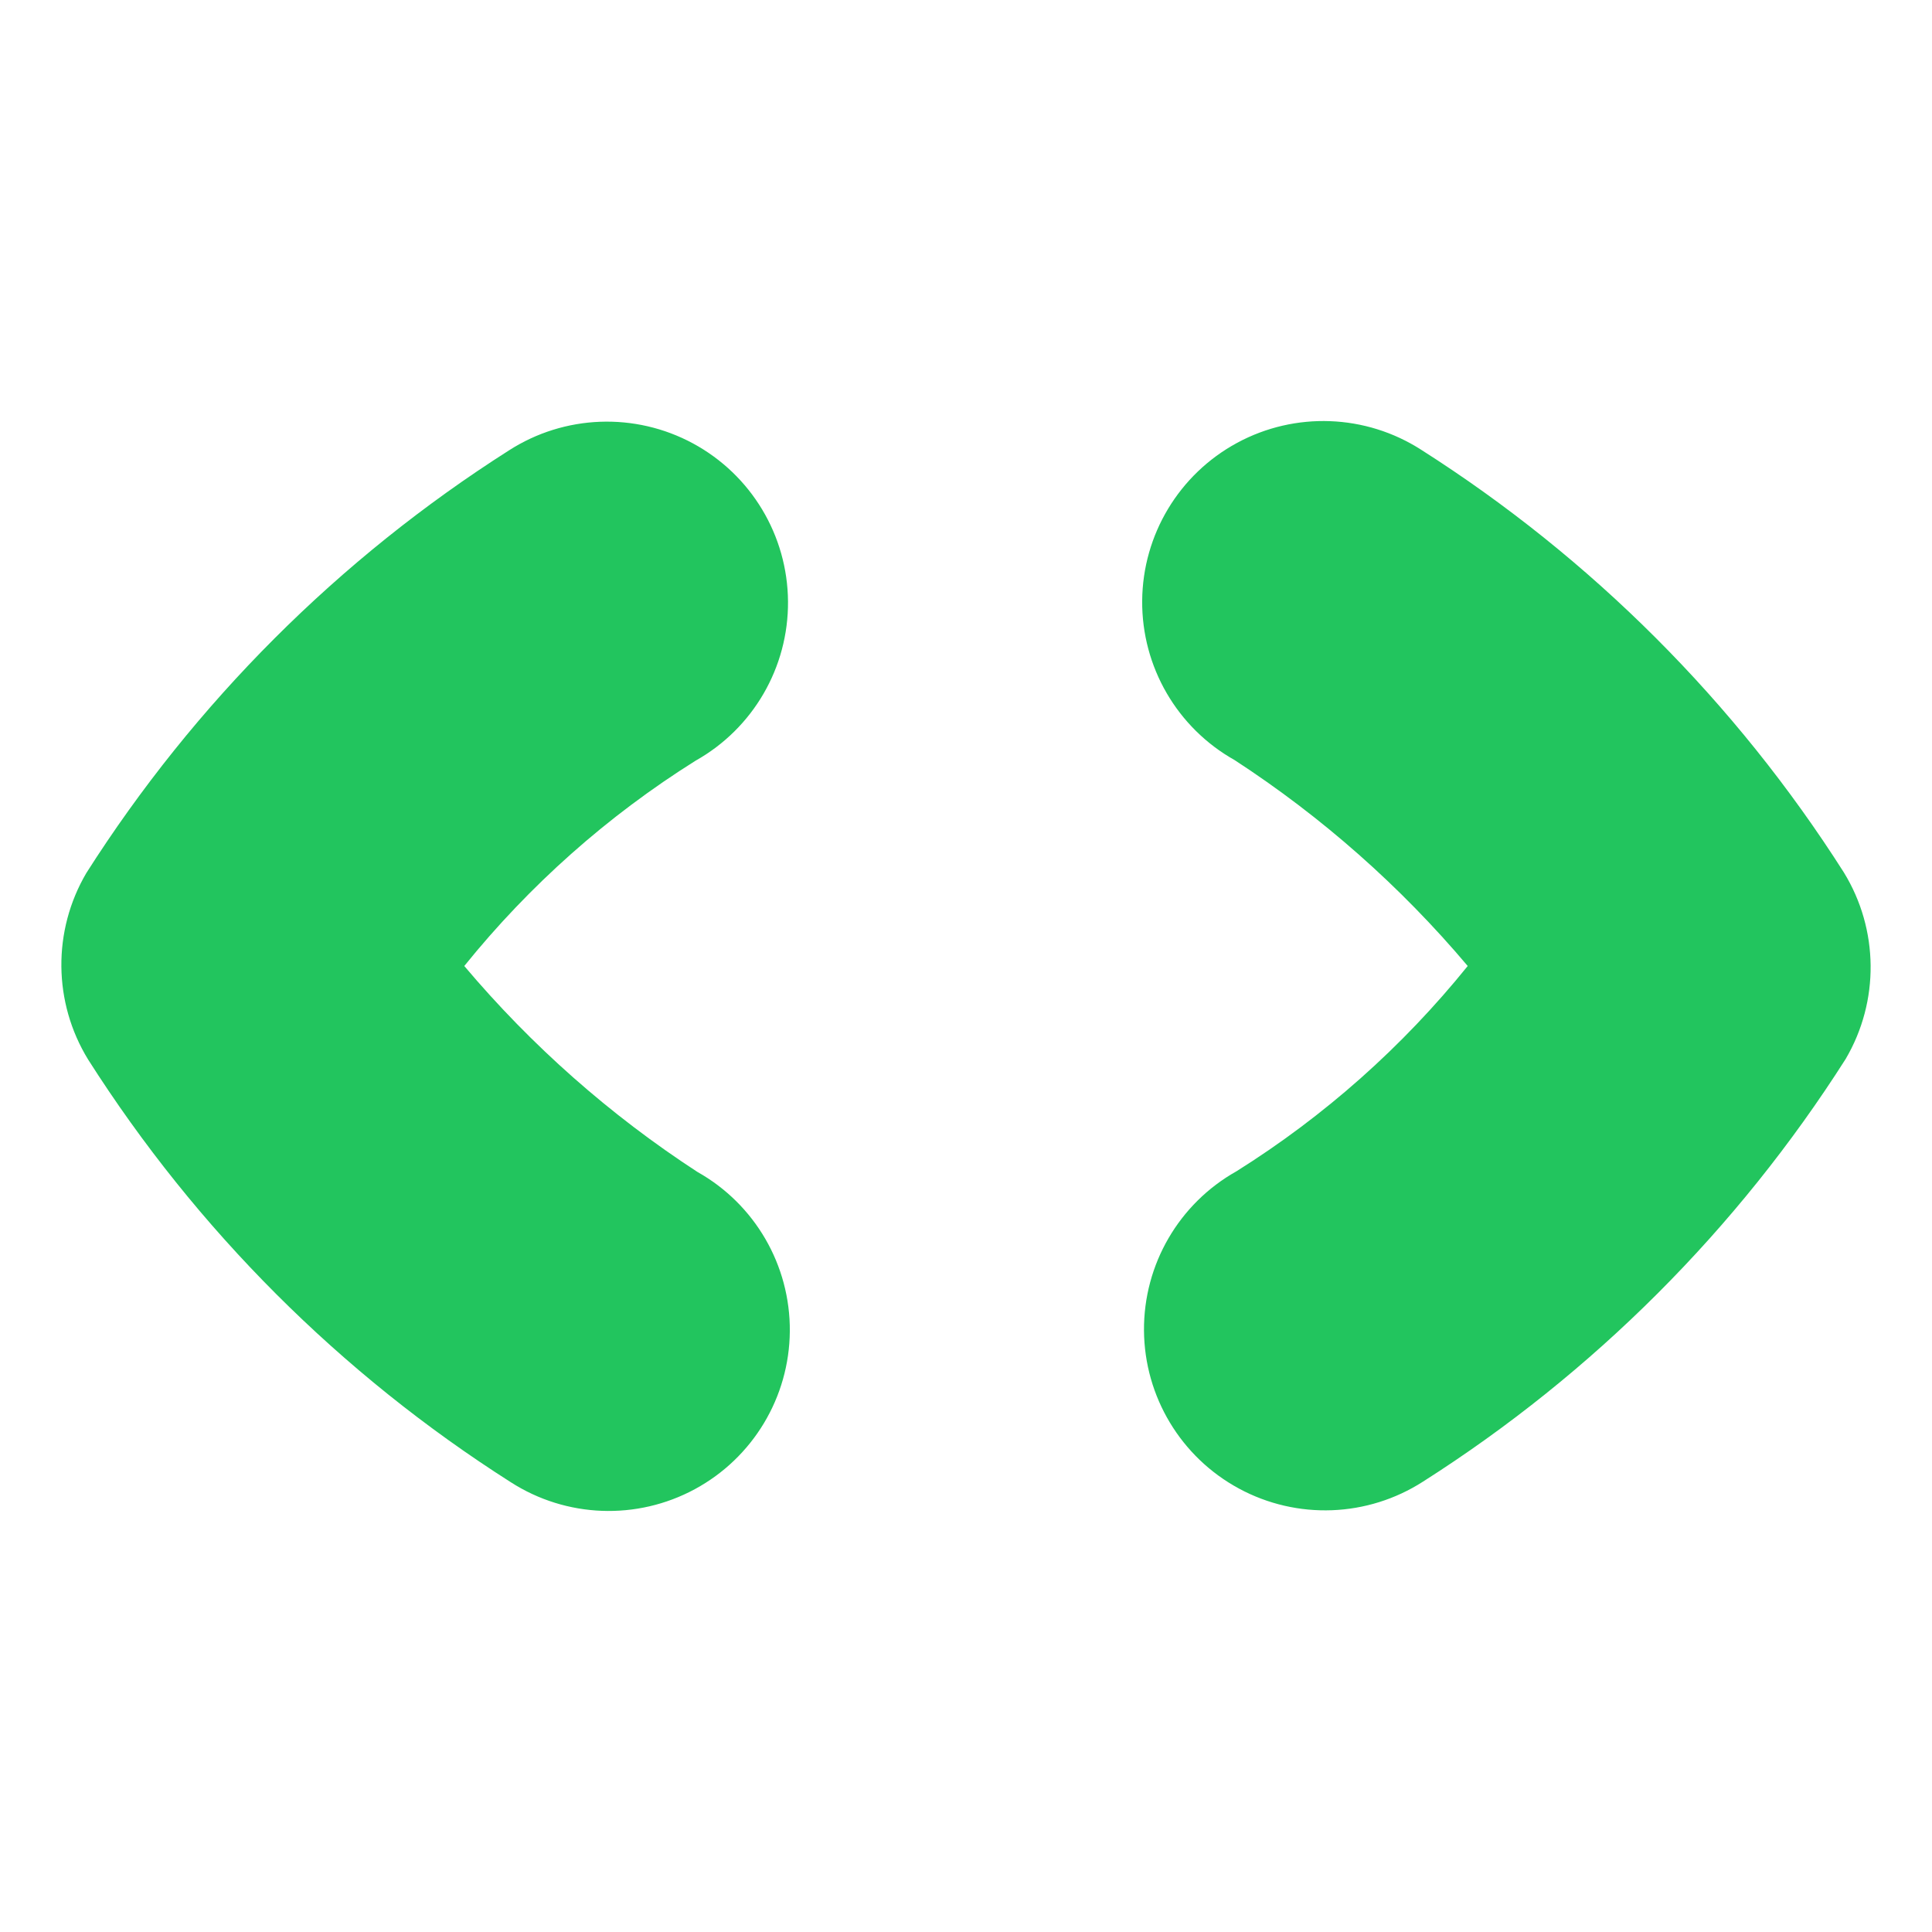
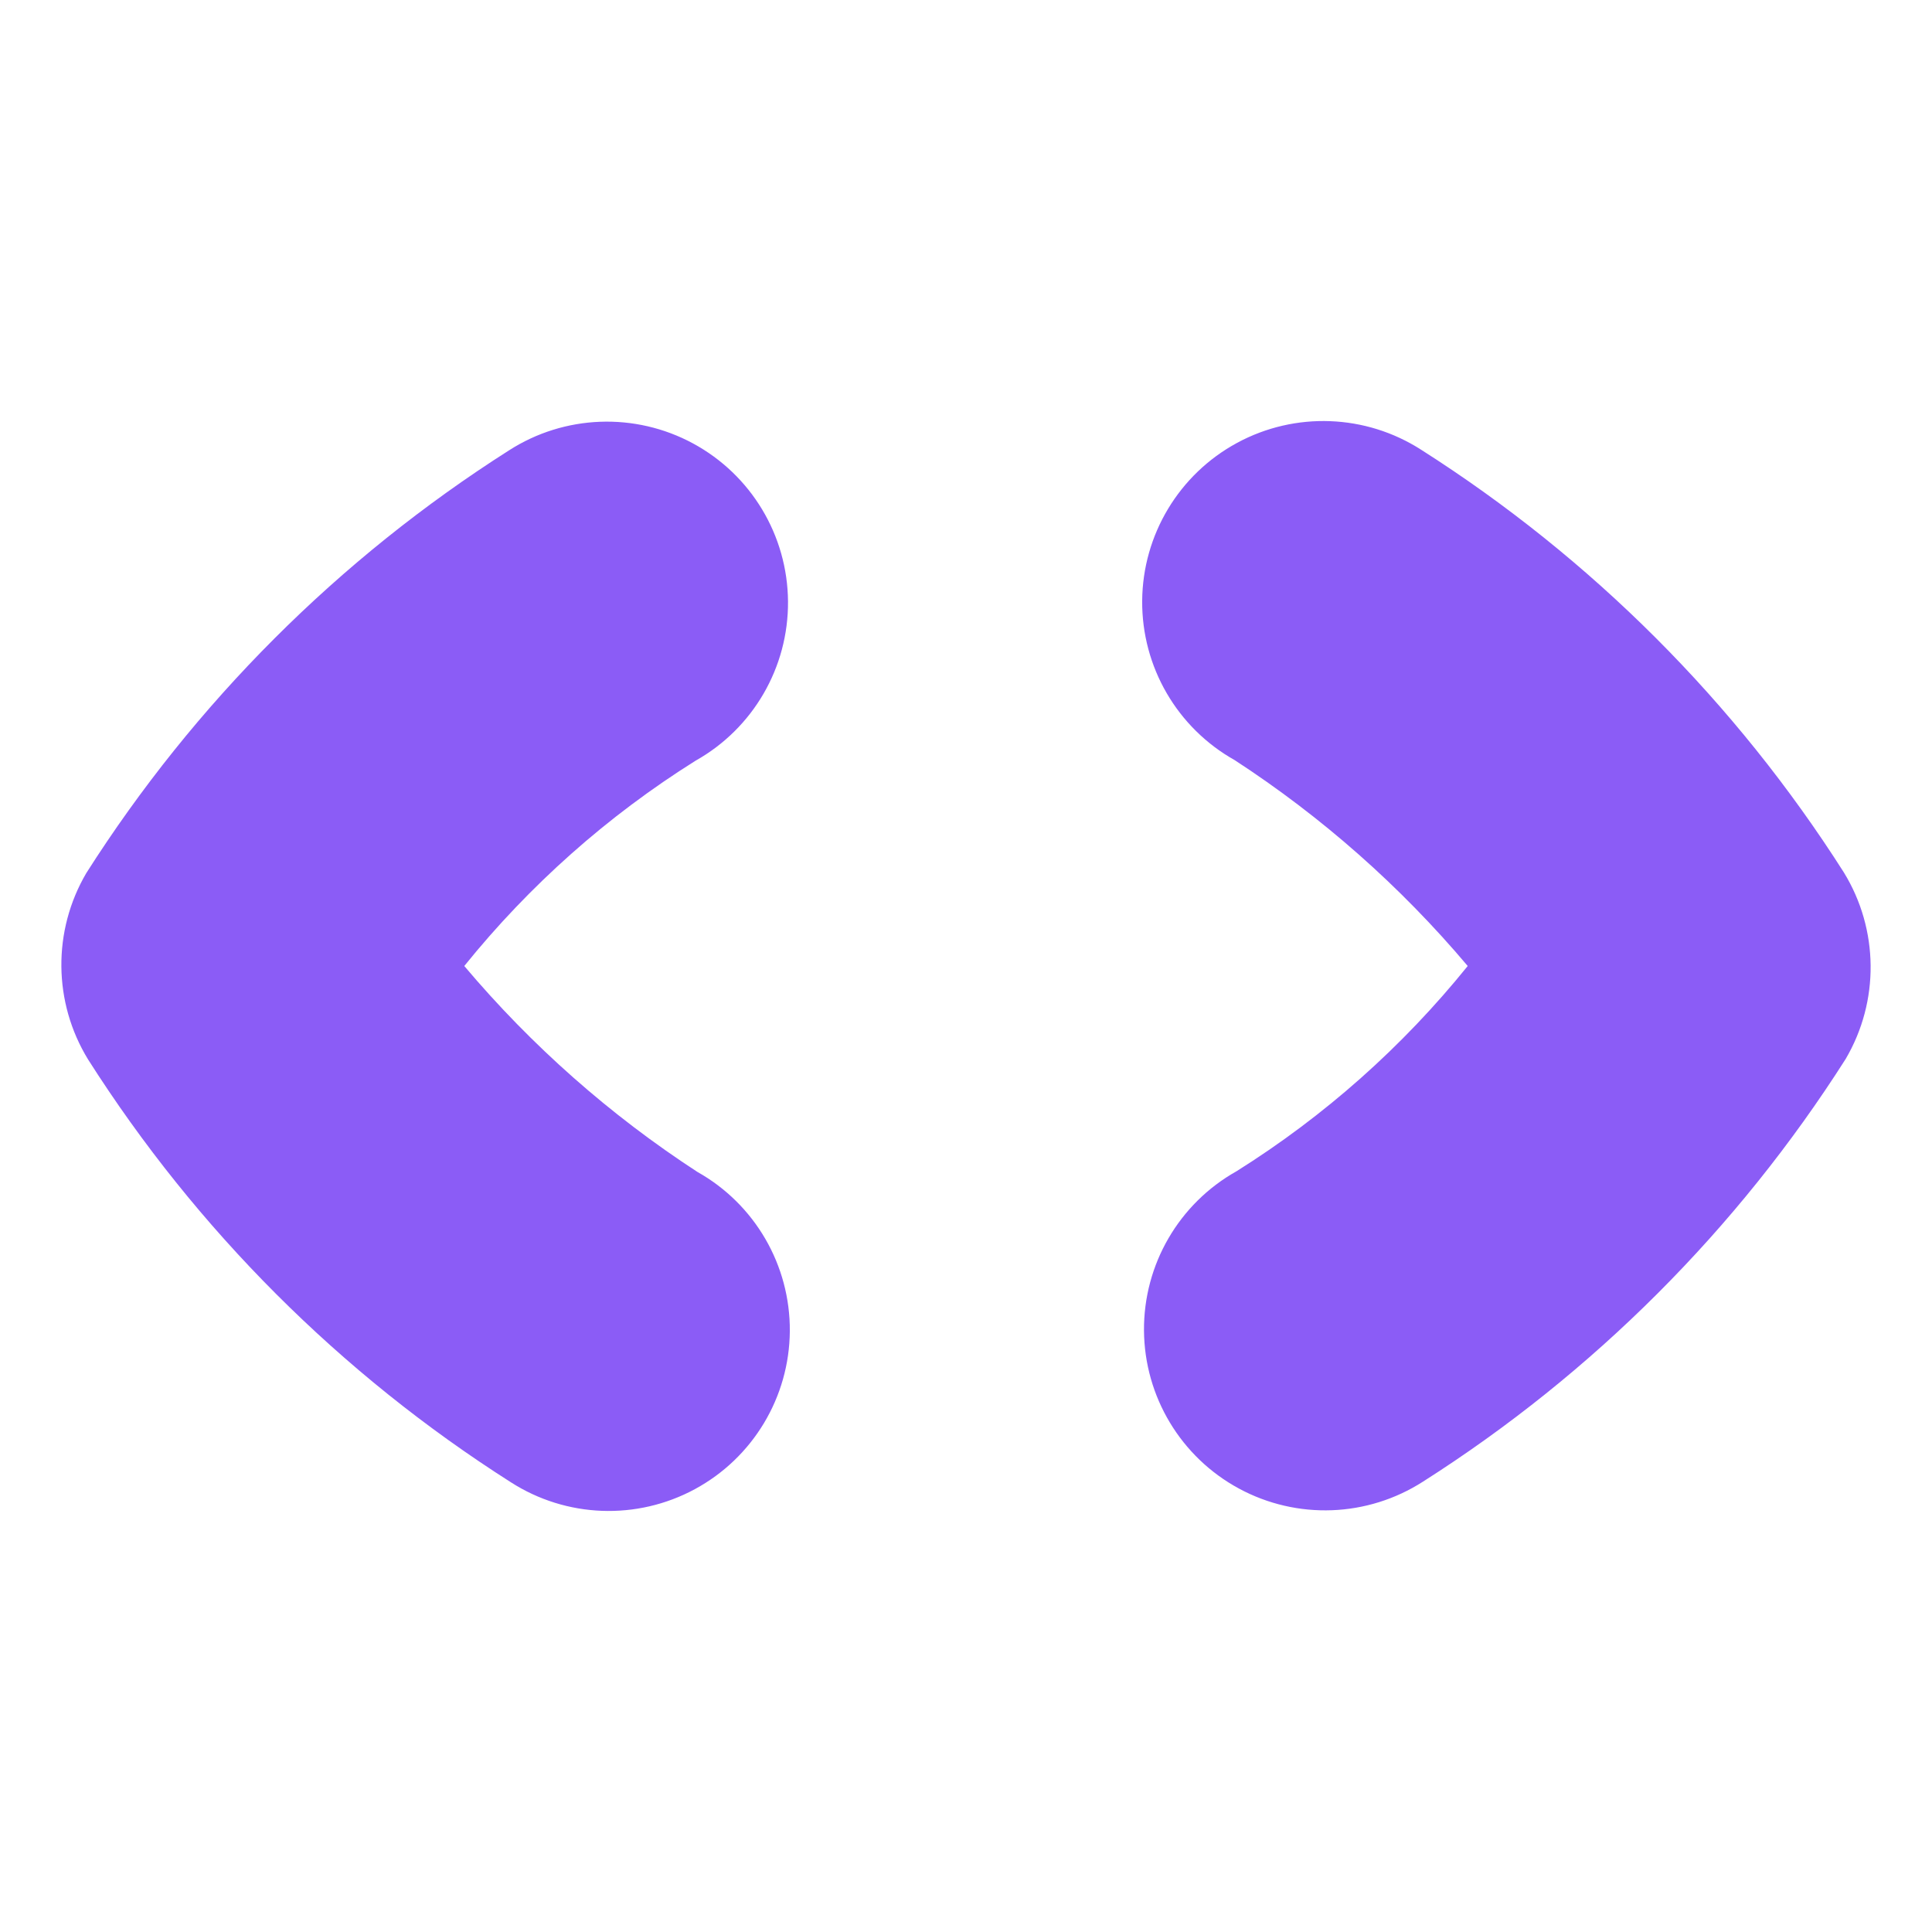
- <svg xmlns="http://www.w3.org/2000/svg" t="1755754880578" class="icon" viewBox="0 0 1024 1024" version="1.1" p-id="5625" width="200" height="200">
-   <path d="M45.76 462.72a729.6 729.6 0 0 1 224-224 96 96 0 1 1 98.88 164.48A496 496 0 0 0 246.08 512a564.8 564.8 0 0 0 123.52 109.12 96 96 0 1 1-98.88 164.48 729.6 729.6 0 0 1-224-224 96 96 0 0 1-0.96-98.88zM978.24 561.28a729.6 729.6 0 0 1-224 224 96 96 0 1 1-98.88-164.48 496 496 0 0 0 122.56-108.8 564.8 564.8 0 0 0-123.52-109.12 96 96 0 1 1 98.88-164.48 729.6 729.6 0 0 1 224 224 96 96 0 0 1 0.96 98.88z" fill="#22c55e" p-id="5626" />
+ <svg xmlns="http://www.w3.org/2000/svg" t="1755857831547" class="icon" viewBox="0 0 1024 1024" version="1.1" p-id="3007" width="200" height="200">
+   <path d="M45.76 462.72a729.6 729.6 0 0 1 224-224 96 96 0 1 1 98.88 164.48A496 496 0 0 0 246.08 512a564.8 564.8 0 0 0 123.52 109.12 96 96 0 1 1-98.88 164.48 729.6 729.6 0 0 1-224-224 96 96 0 0 1-0.96-98.88zM978.24 561.28a729.6 729.6 0 0 1-224 224 96 96 0 1 1-98.88-164.48 496 496 0 0 0 122.56-108.8 564.8 564.8 0 0 0-123.52-109.12 96 96 0 1 1 98.88-164.48 729.6 729.6 0 0 1 224 224 96 96 0 0 1 0.96 98.88z" fill="#8b5cf6" p-id="3008" />
</svg>
